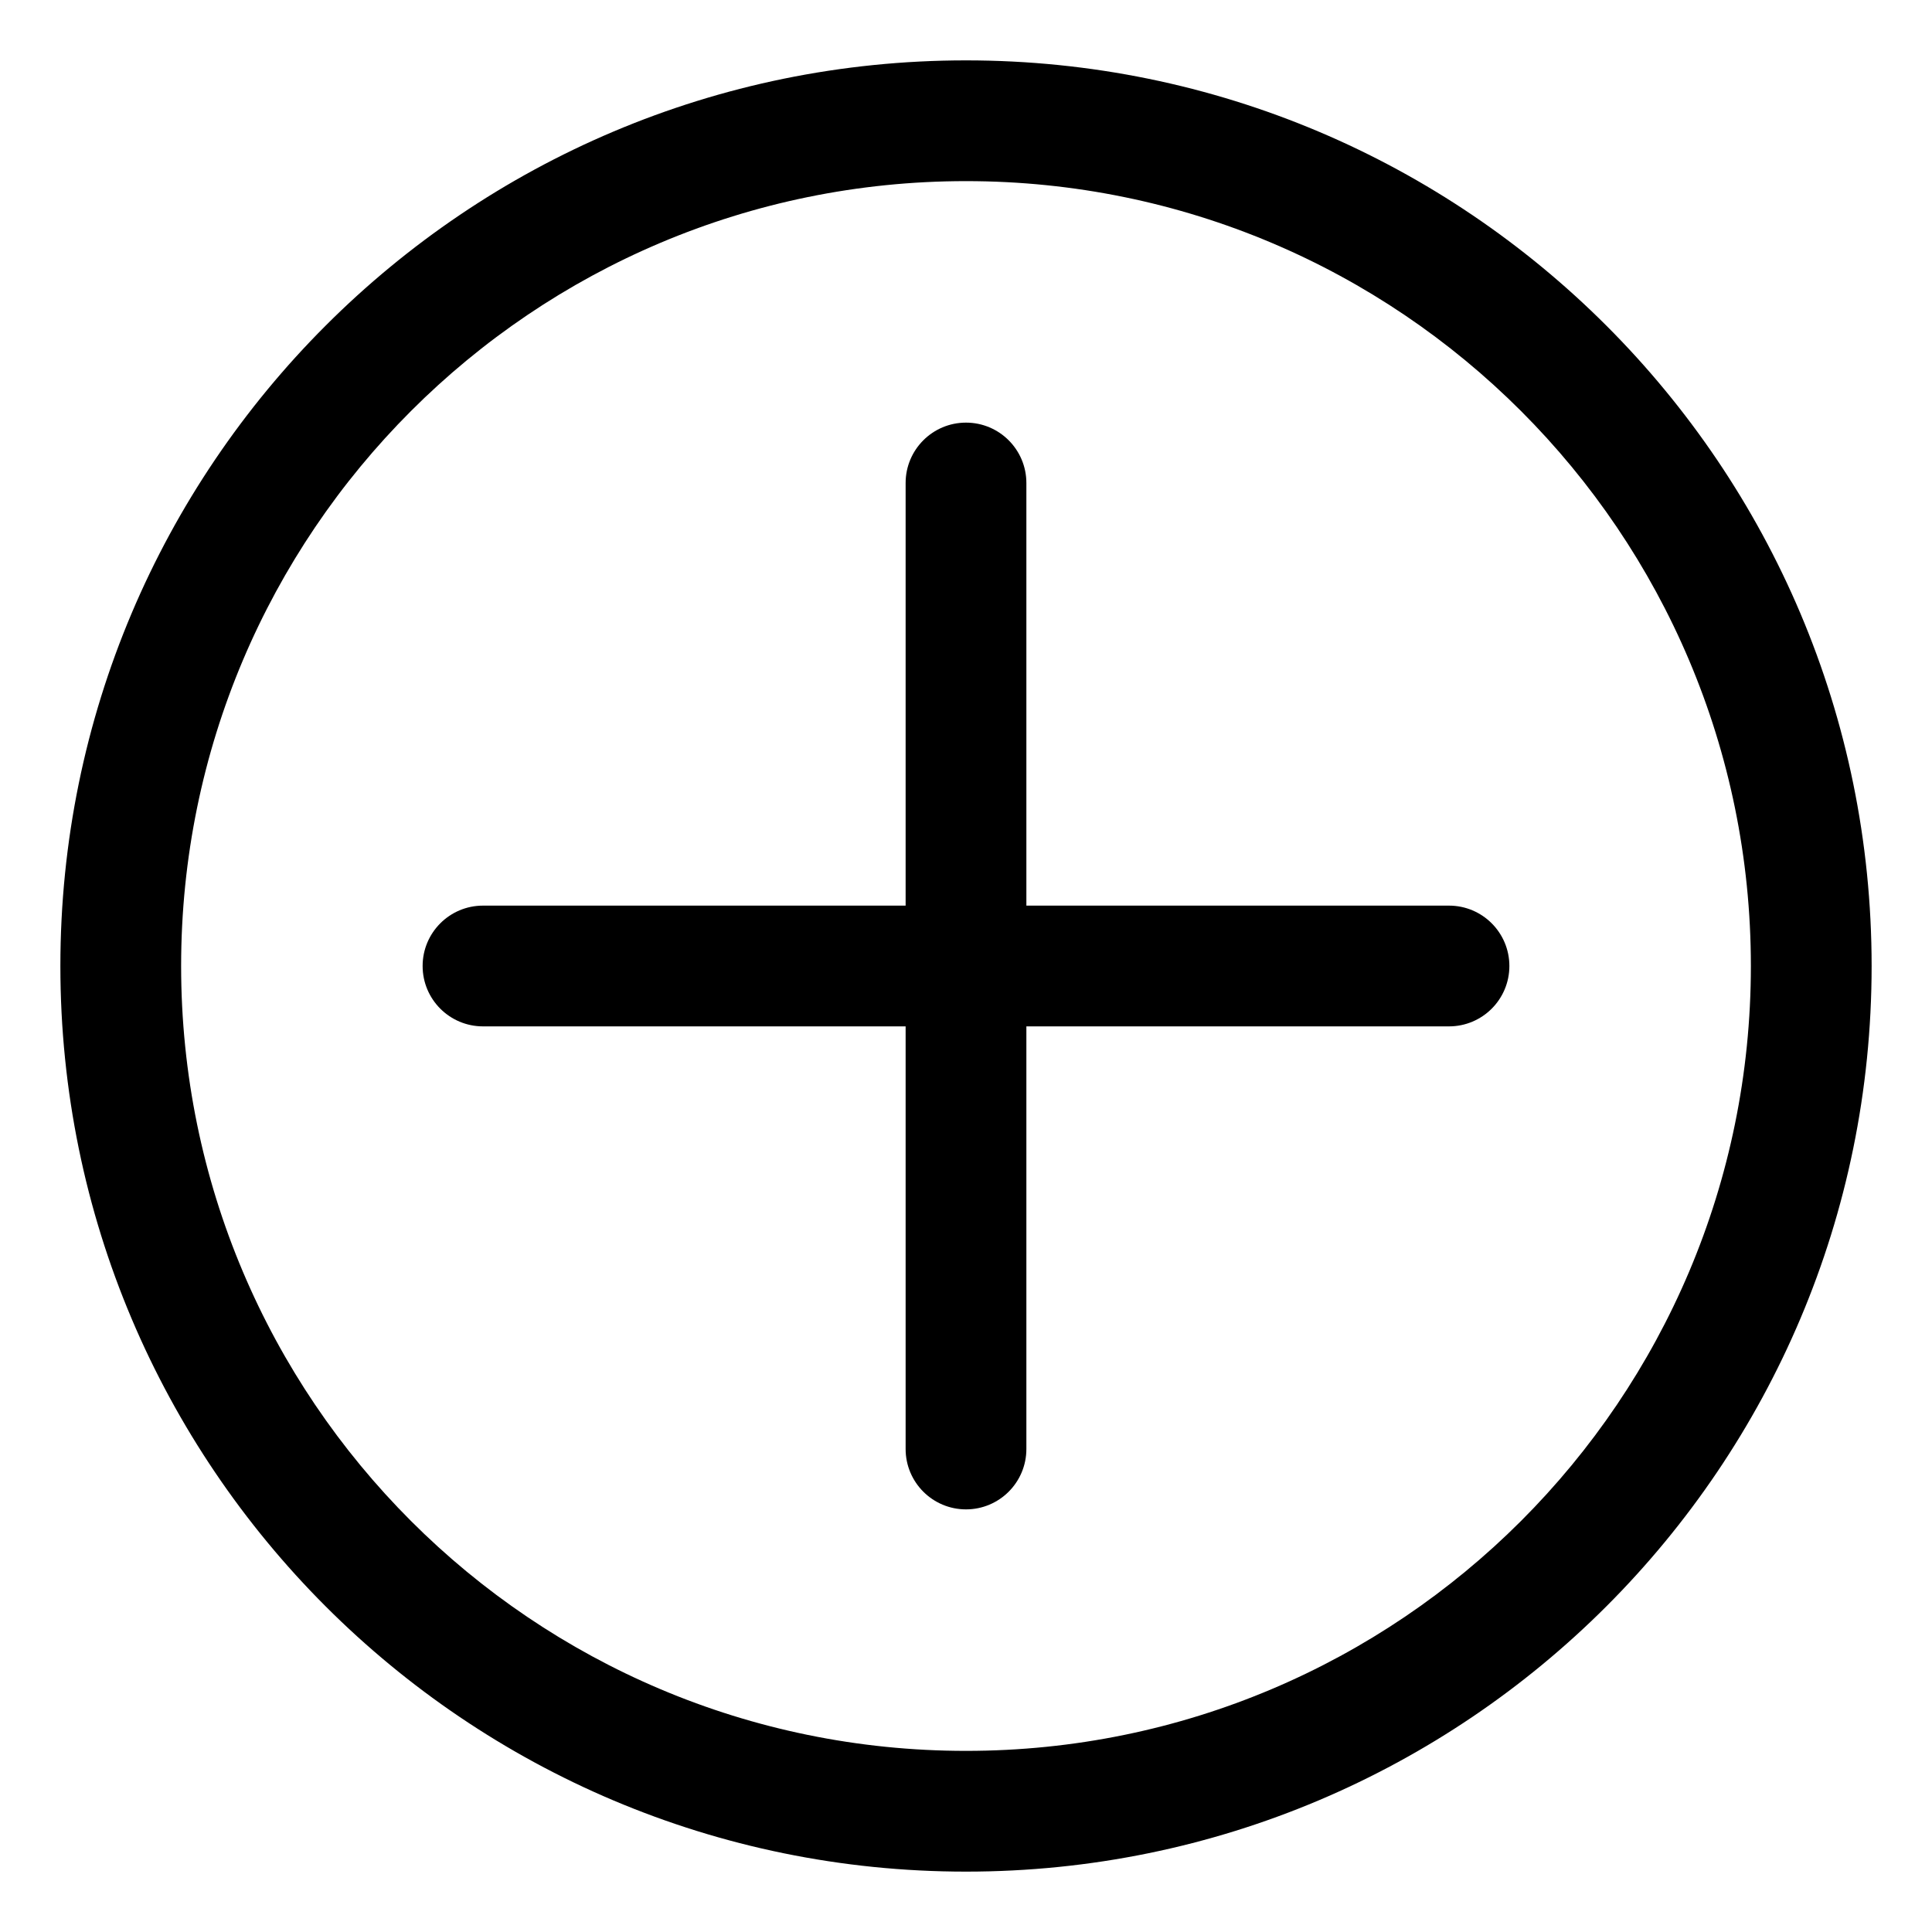
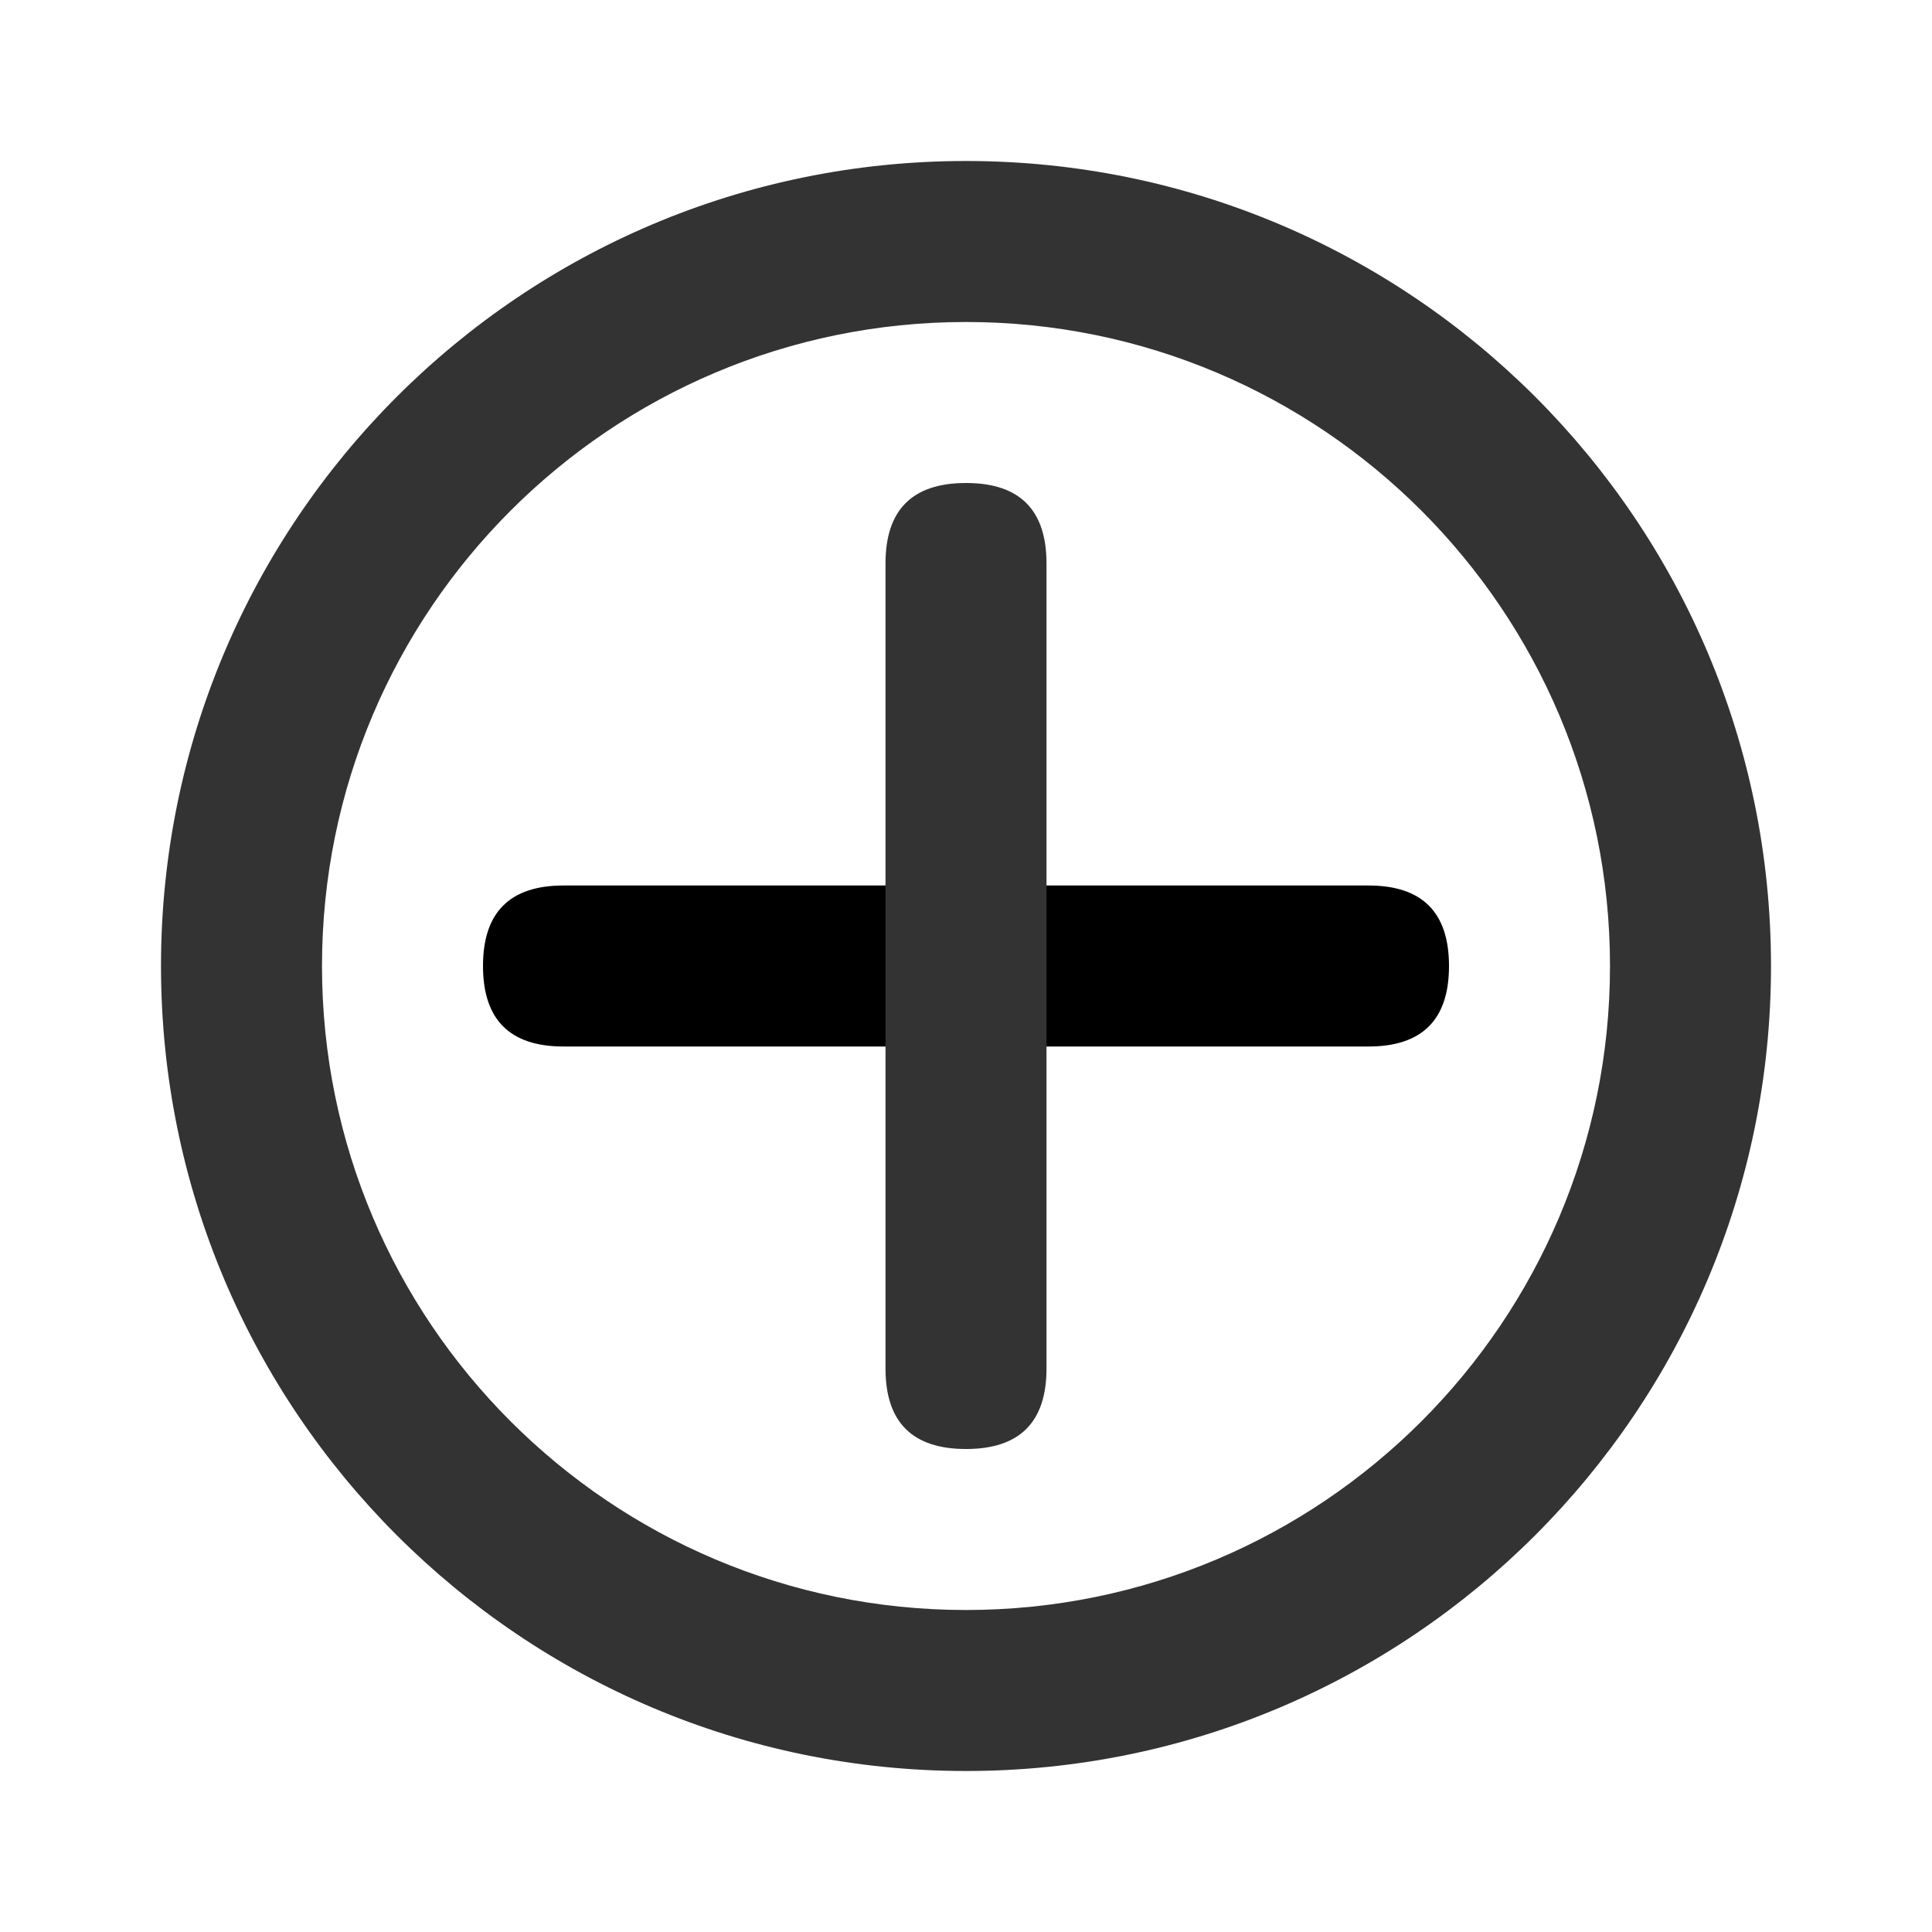
- <svg xmlns="http://www.w3.org/2000/svg" t="1566872569240" class="icon" viewBox="0 0 1024 1024" version="1.1" p-id="5022" width="200" height="200">
-   <defs>
-     <style type="text/css" />
-   </defs>
-   <path d="M512 992C246.912 992 32 777.088 32 512 32 246.912 246.912 32 512 32c265.088 0 480 214.912 480 480 0 265.088-214.912 480-480 480z m0-64c229.76 0 416-186.24 416-416S741.76 96 512 96 96 282.24 96 512s186.24 416 416 416z" p-id="5023" />
-   <path d="M256 544a32 32 0 0 1 0-64h512a32 32 0 0 1 0 64H256z" p-id="5024" />
-   <path d="M480 256a32 32 0 0 1 64 0v512a32 32 0 0 1-64 0V256z" p-id="5025" />
+ <svg xmlns="http://www.w3.org/2000/svg" class="icon" width="200px" height="200.00px" viewBox="0 0 1024 1024" version="1.1">
+   <path d="M256 469.333m42.667 0l426.667 0q42.667 0 42.667 42.667l0 0q0 42.667-42.667 42.667l-426.667 0q-42.667 0-42.667-42.667l0 0q0-42.667 42.667-42.667Z" />
+   <path fill="#333333" d="M554.667 256m0 42.667l0 426.667q0 42.667-42.667 42.667l0 0q-42.667 0-42.667-42.667l0-426.667q0-42.667 42.667-42.667l0 0q42.667 0 42.667 42.667Z" />
+   <path fill="#333333" d="M512 938.667C276.352 938.667 85.333 747.648 85.333 512S276.352 85.333 512 85.333s426.667 191.019 426.667 426.667-191.019 426.667-426.667 426.667z m0-85.333a341.333 341.333 0 1 0 0-682.667 341.333 341.333 0 0 0 0 682.667z" />
</svg>
